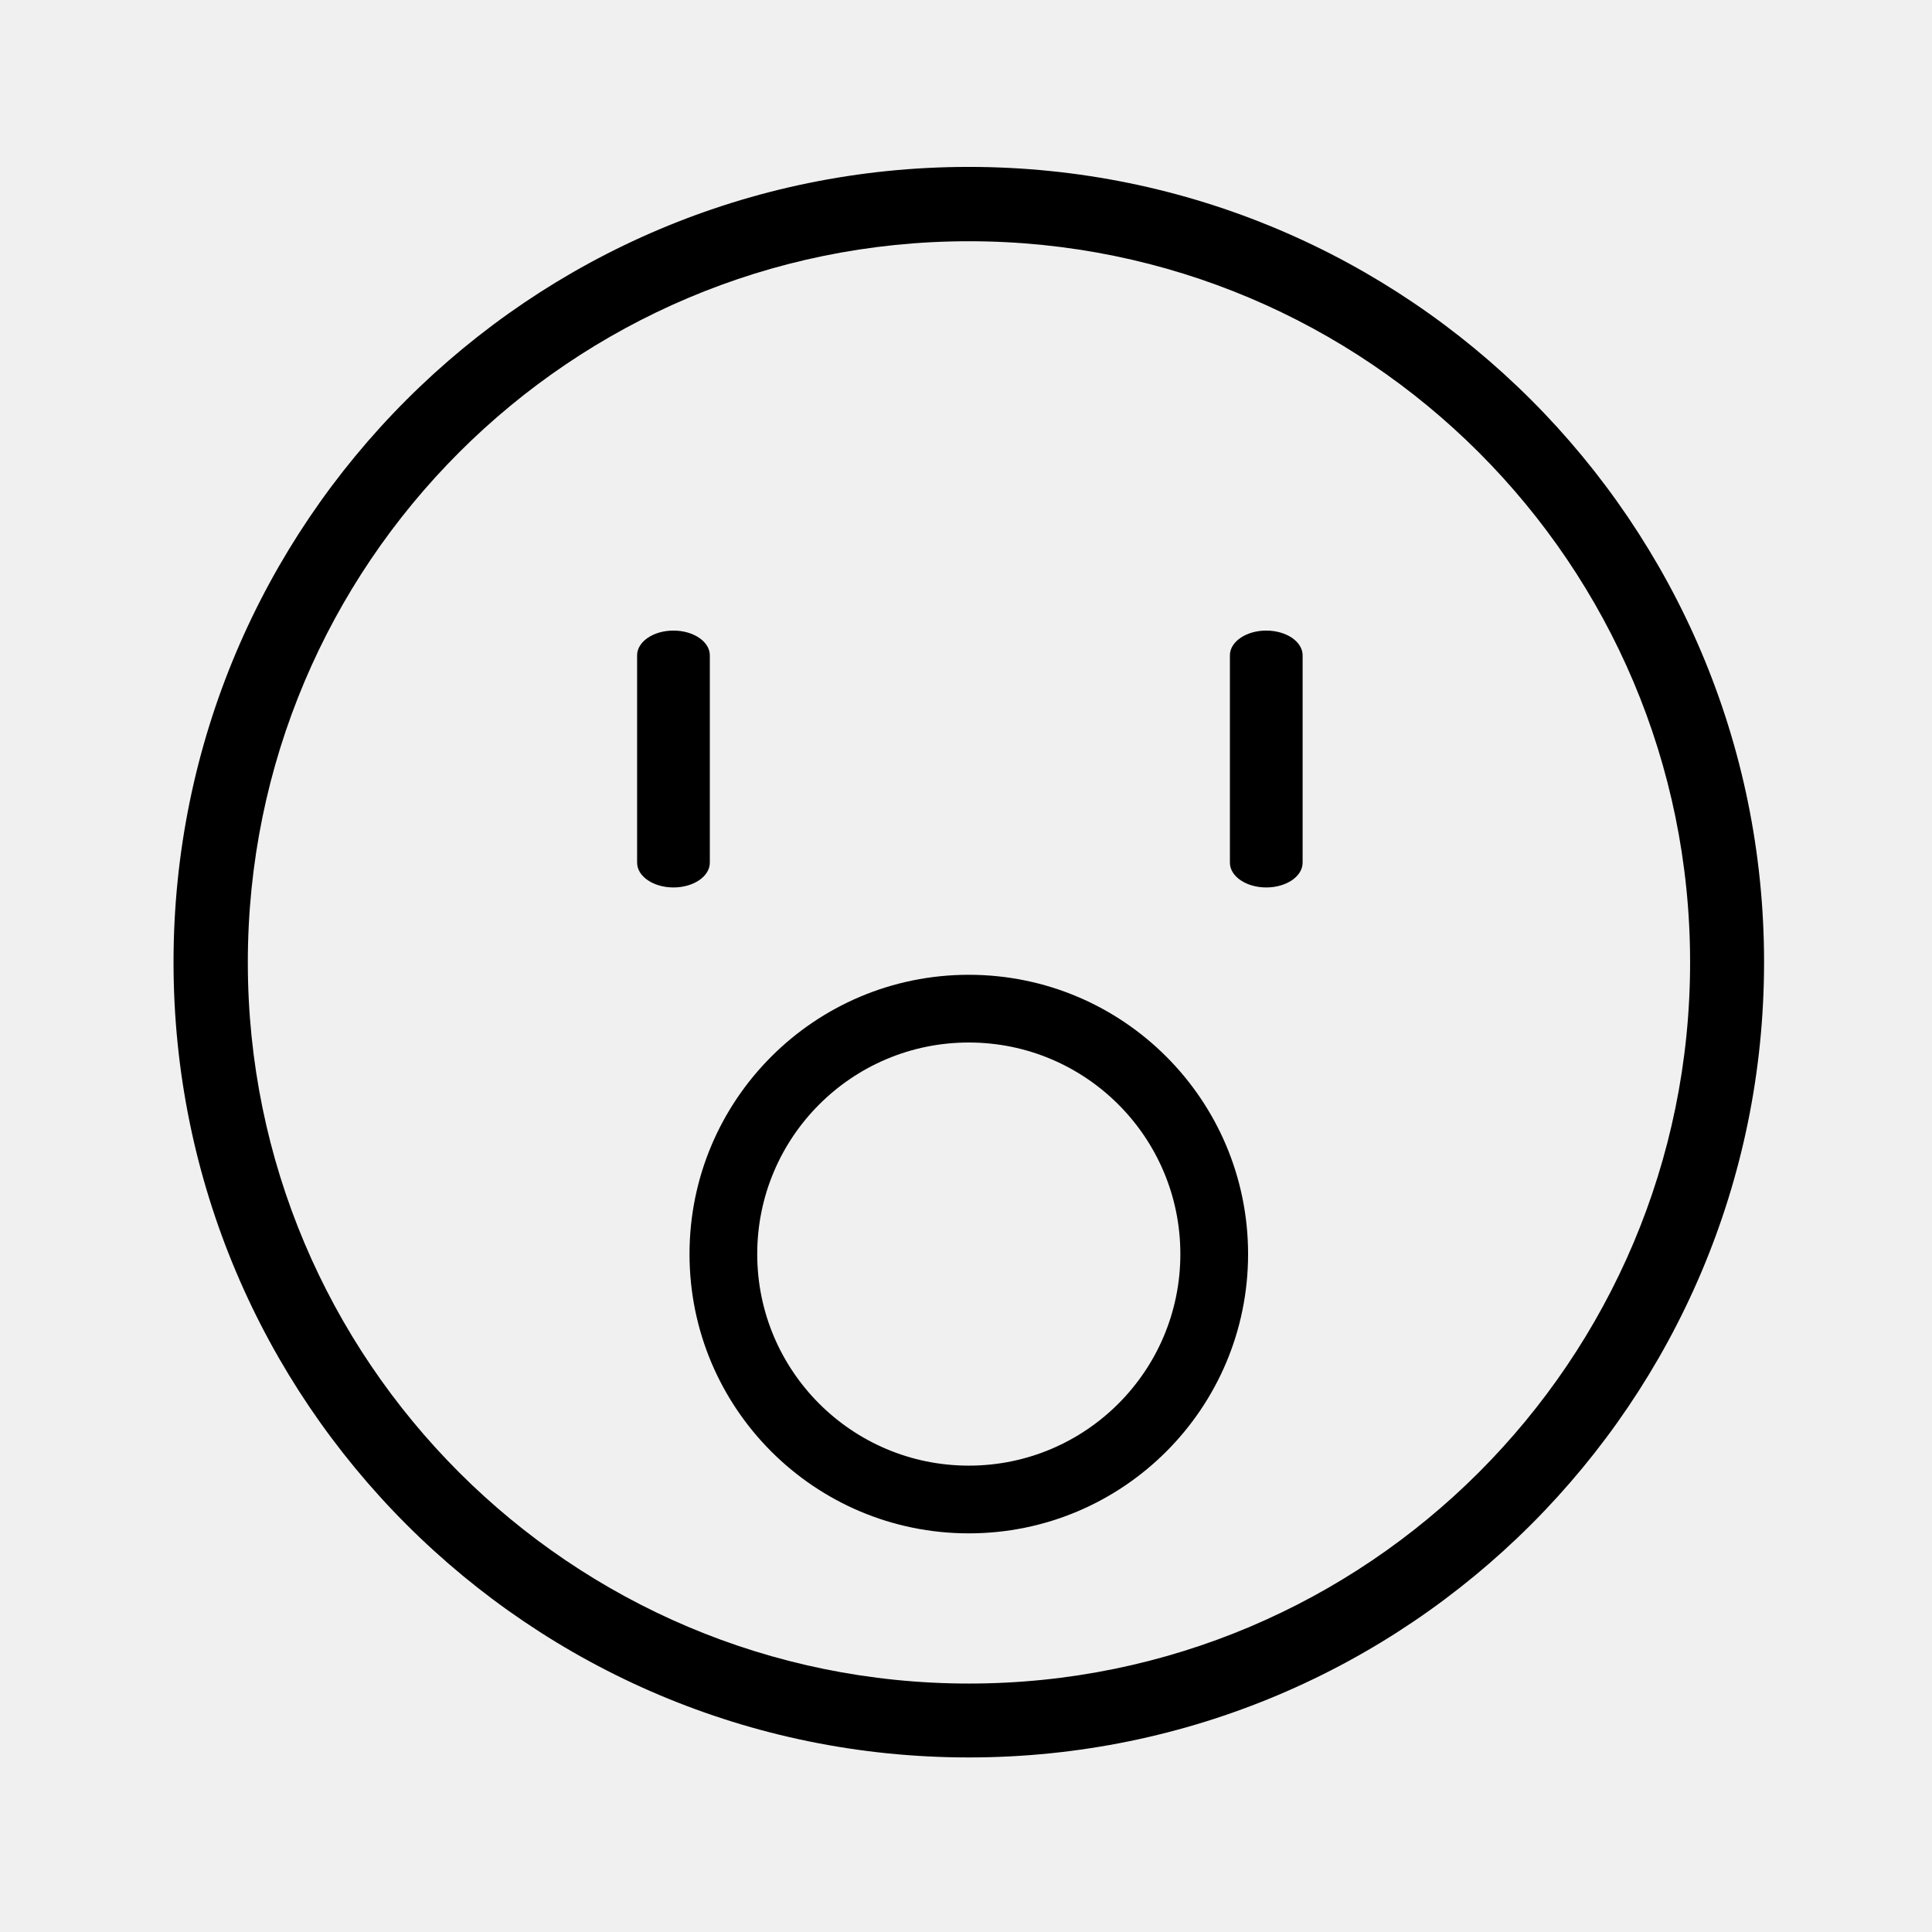
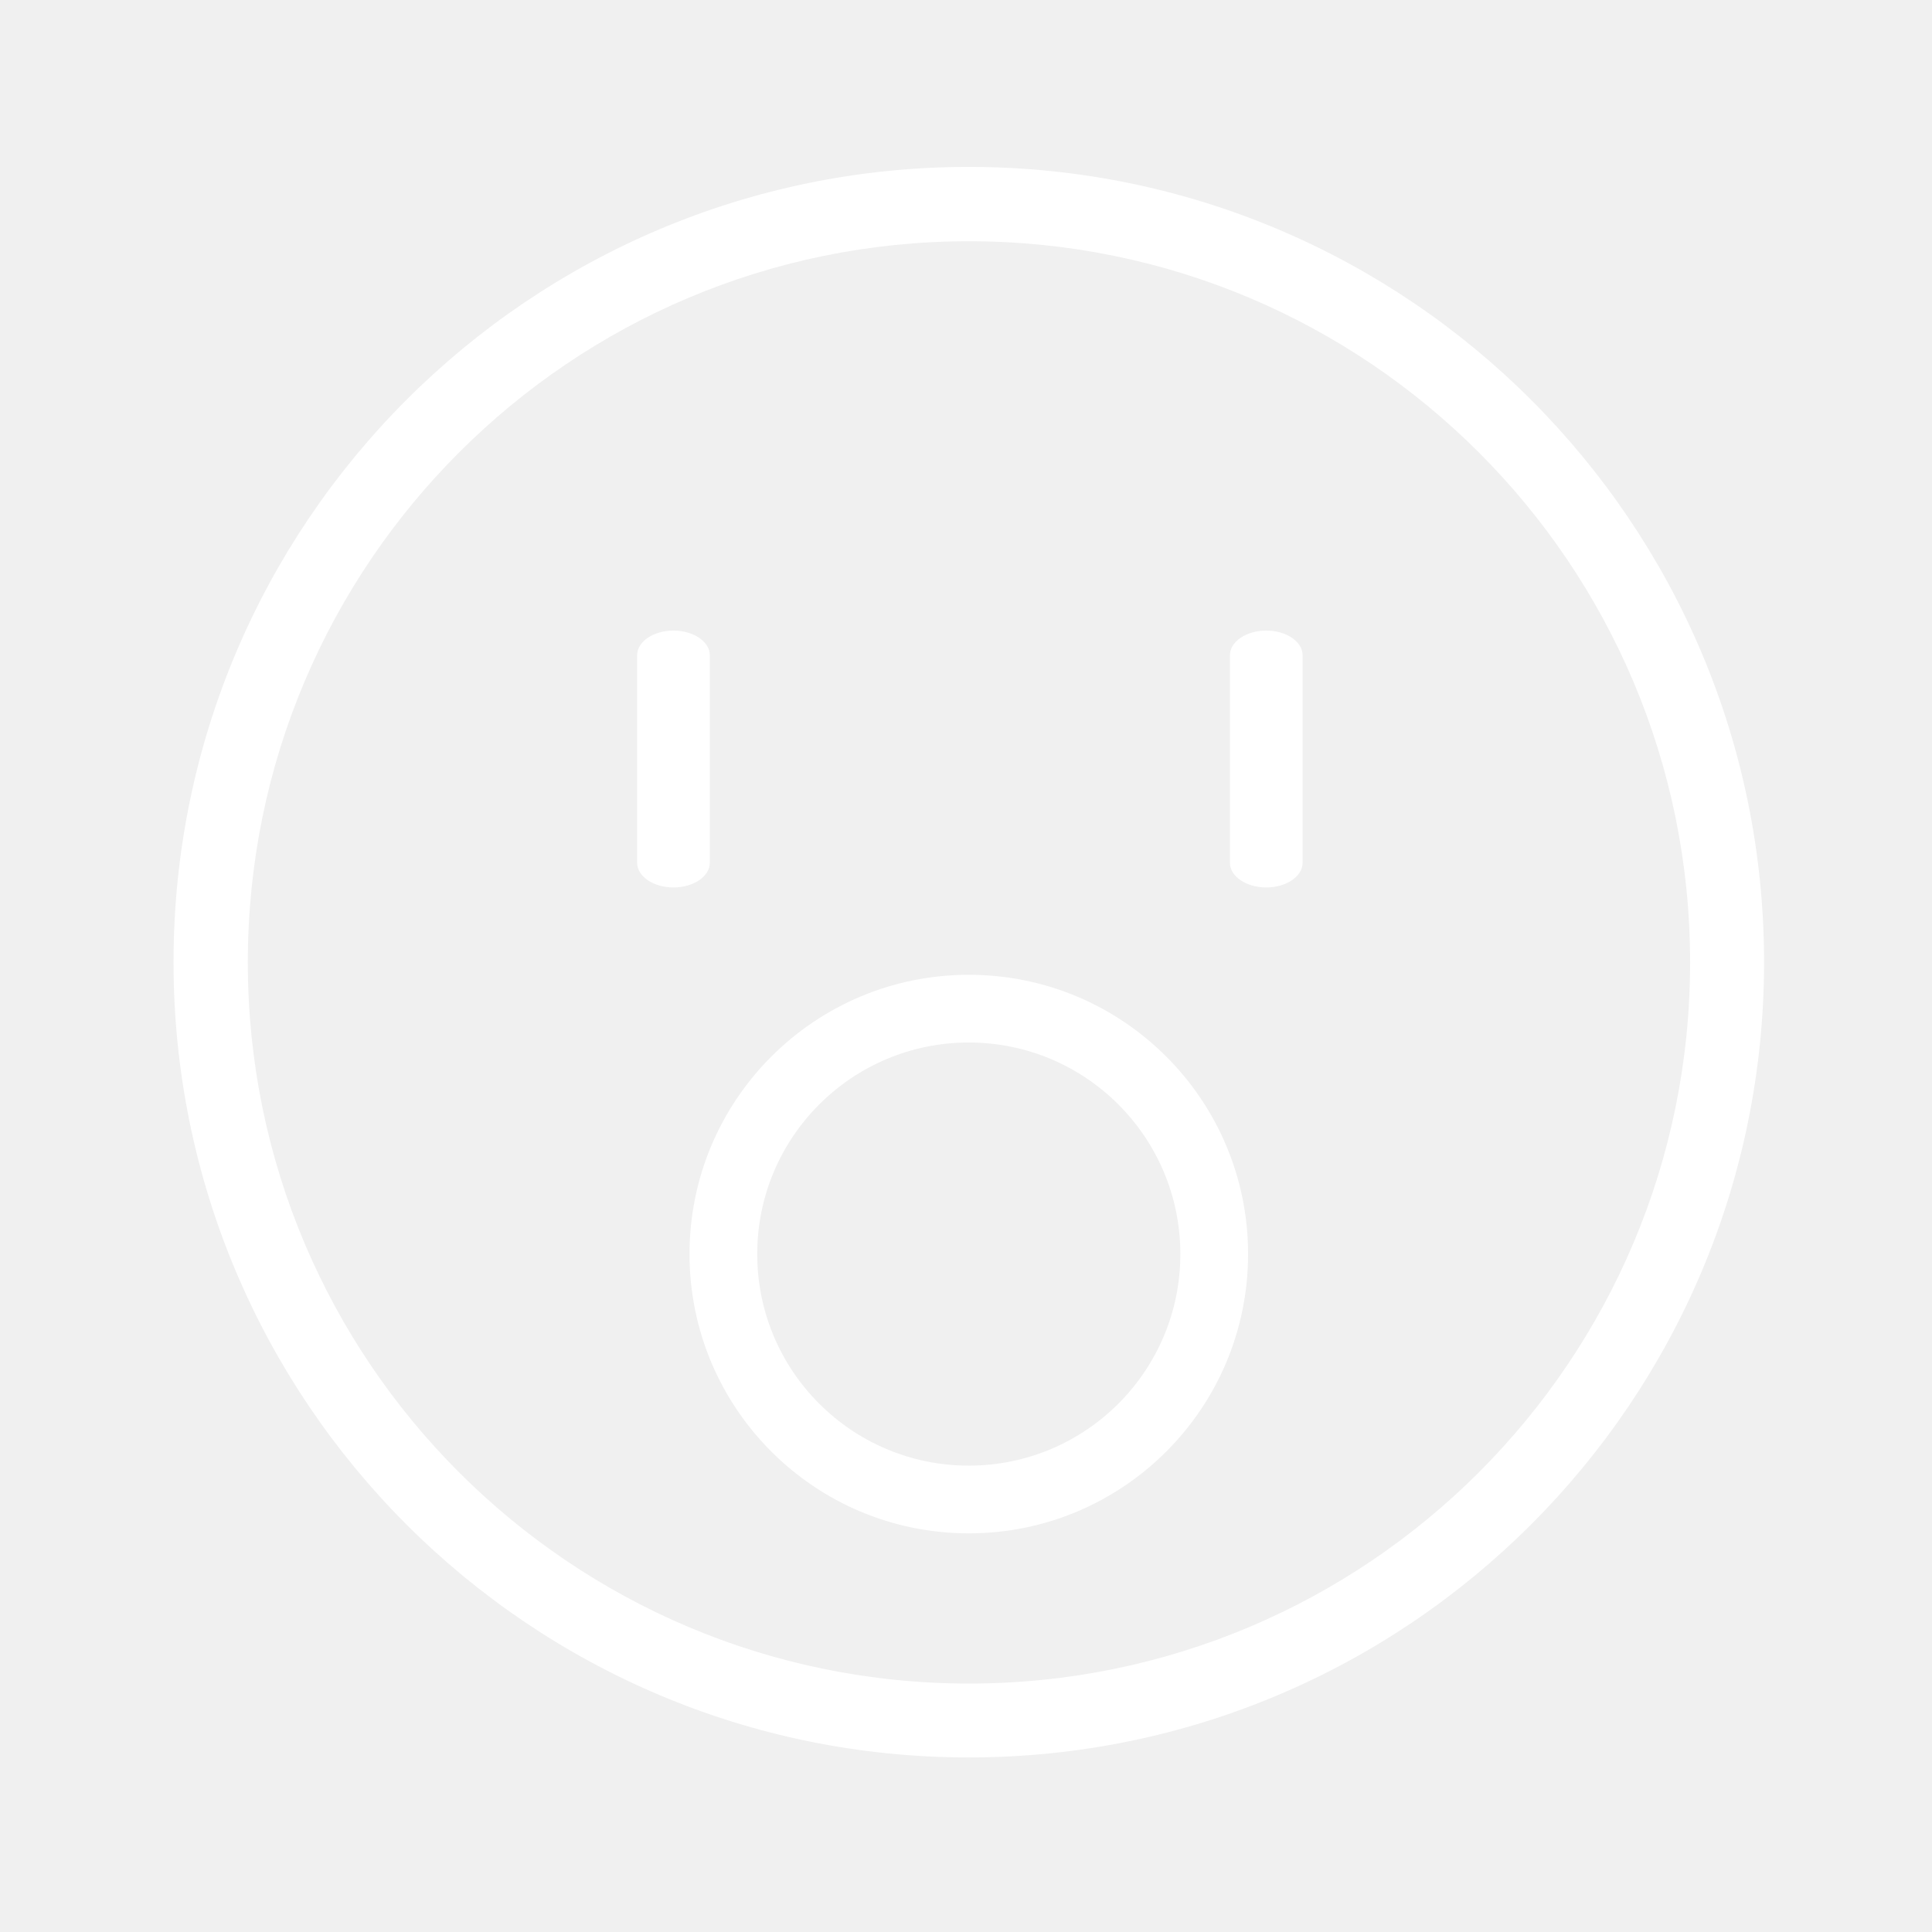
- <svg xmlns="http://www.w3.org/2000/svg" t="1563785456930" class="icon" viewBox="0 0 1024 1024" version="1.1" p-id="5709" width="200" height="200">
-   <defs>
-     <style type="text/css" />
-   </defs>
-   <path d="M513.456 88.462c-232.775 0-421.483 188.718-421.483 421.524 0 232.778 188.708 421.495 421.483 421.495 232.766 0 421.536-188.718 421.536-421.495C934.993 277.18 746.222 88.462 513.456 88.462zM513.567 892.319c-211.093 0-382.215-171.129-382.215-382.225S302.474 127.864 513.567 127.864c211.1 0 382.222 171.133 382.222 382.229S724.667 892.319 513.567 892.319z" p-id="5710" />
-   <path d="M376.221 457.248c0 7.244-8.629 13.121-19.274 13.121l0 0c-10.637 0-19.267-5.877-19.267-13.121L337.68 347.342c0-7.244 8.629-13.121 19.267-13.121l0 0c10.645 0 19.274 5.877 19.274 13.121L376.221 457.248z" p-id="5711" />
-   <path d="M690.416 457.248c0 7.244-8.63 13.121-19.275 13.121l0 0c-10.637 0-19.268-5.877-19.268-13.121L651.874 347.342c0-7.244 8.63-13.121 19.268-13.121l0 0c10.645 0 19.275 5.877 19.275 13.121L690.416 457.248z" p-id="5712" />
-   <path d="M513.483 516.658c-81.748 0-148.025 66.277-148.025 148.025 0 81.749 66.277 148.026 148.025 148.026 81.749 0 148.027-66.277 148.027-148.026C661.509 582.934 595.232 516.658 513.483 516.658zM513.477 776.818c-61.924 0-112.129-50.205-112.129-112.133 0-61.927 50.205-112.135 112.129-112.135 61.931 0 112.135 50.209 112.135 112.135C625.612 726.613 575.408 776.818 513.477 776.818z" p-id="5713" />
+ <svg xmlns="http://www.w3.org/2000/svg" t="1563785456930" class="icon" viewBox="0 0 1024 1024" version="1.1" width="200" height="200">
+   <path fill="#FFFFFF" d="M513.456 88.462c-232.775 0-421.483 188.718-421.483 421.524 0 232.778 188.708 421.495 421.483 421.495 232.766 0 421.536-188.718 421.536-421.495C934.993 277.18 746.222 88.462 513.456 88.462zM513.567 892.319c-211.093 0-382.215-171.129-382.215-382.225S302.474 127.864 513.567 127.864c211.1 0 382.222 171.133 382.222 382.229S724.667 892.319 513.567 892.319z" />
+   <path fill="#FFFFFF" d="M376.221 457.248c0 7.244-8.629 13.121-19.274 13.121l0 0c-10.637 0-19.267-5.877-19.267-13.121L337.68 347.342c0-7.244 8.629-13.121 19.267-13.121l0 0c10.645 0 19.274 5.877 19.274 13.121L376.221 457.248z" />
+   <path fill="#FFFFFF" d="M690.416 457.248c0 7.244-8.63 13.121-19.275 13.121l0 0c-10.637 0-19.268-5.877-19.268-13.121L651.874 347.342c0-7.244 8.63-13.121 19.268-13.121l0 0c10.645 0 19.275 5.877 19.275 13.121L690.416 457.248z" />
+   <path fill="#FFFFFF" d="M513.483 516.658c-81.748 0-148.025 66.277-148.025 148.025 0 81.749 66.277 148.026 148.025 148.026 81.749 0 148.027-66.277 148.027-148.026C661.509 582.934 595.232 516.658 513.483 516.658zM513.477 776.818c-61.924 0-112.129-50.205-112.129-112.133 0-61.927 50.205-112.135 112.129-112.135 61.931 0 112.135 50.209 112.135 112.135C625.612 726.613 575.408 776.818 513.477 776.818z" />
</svg>
